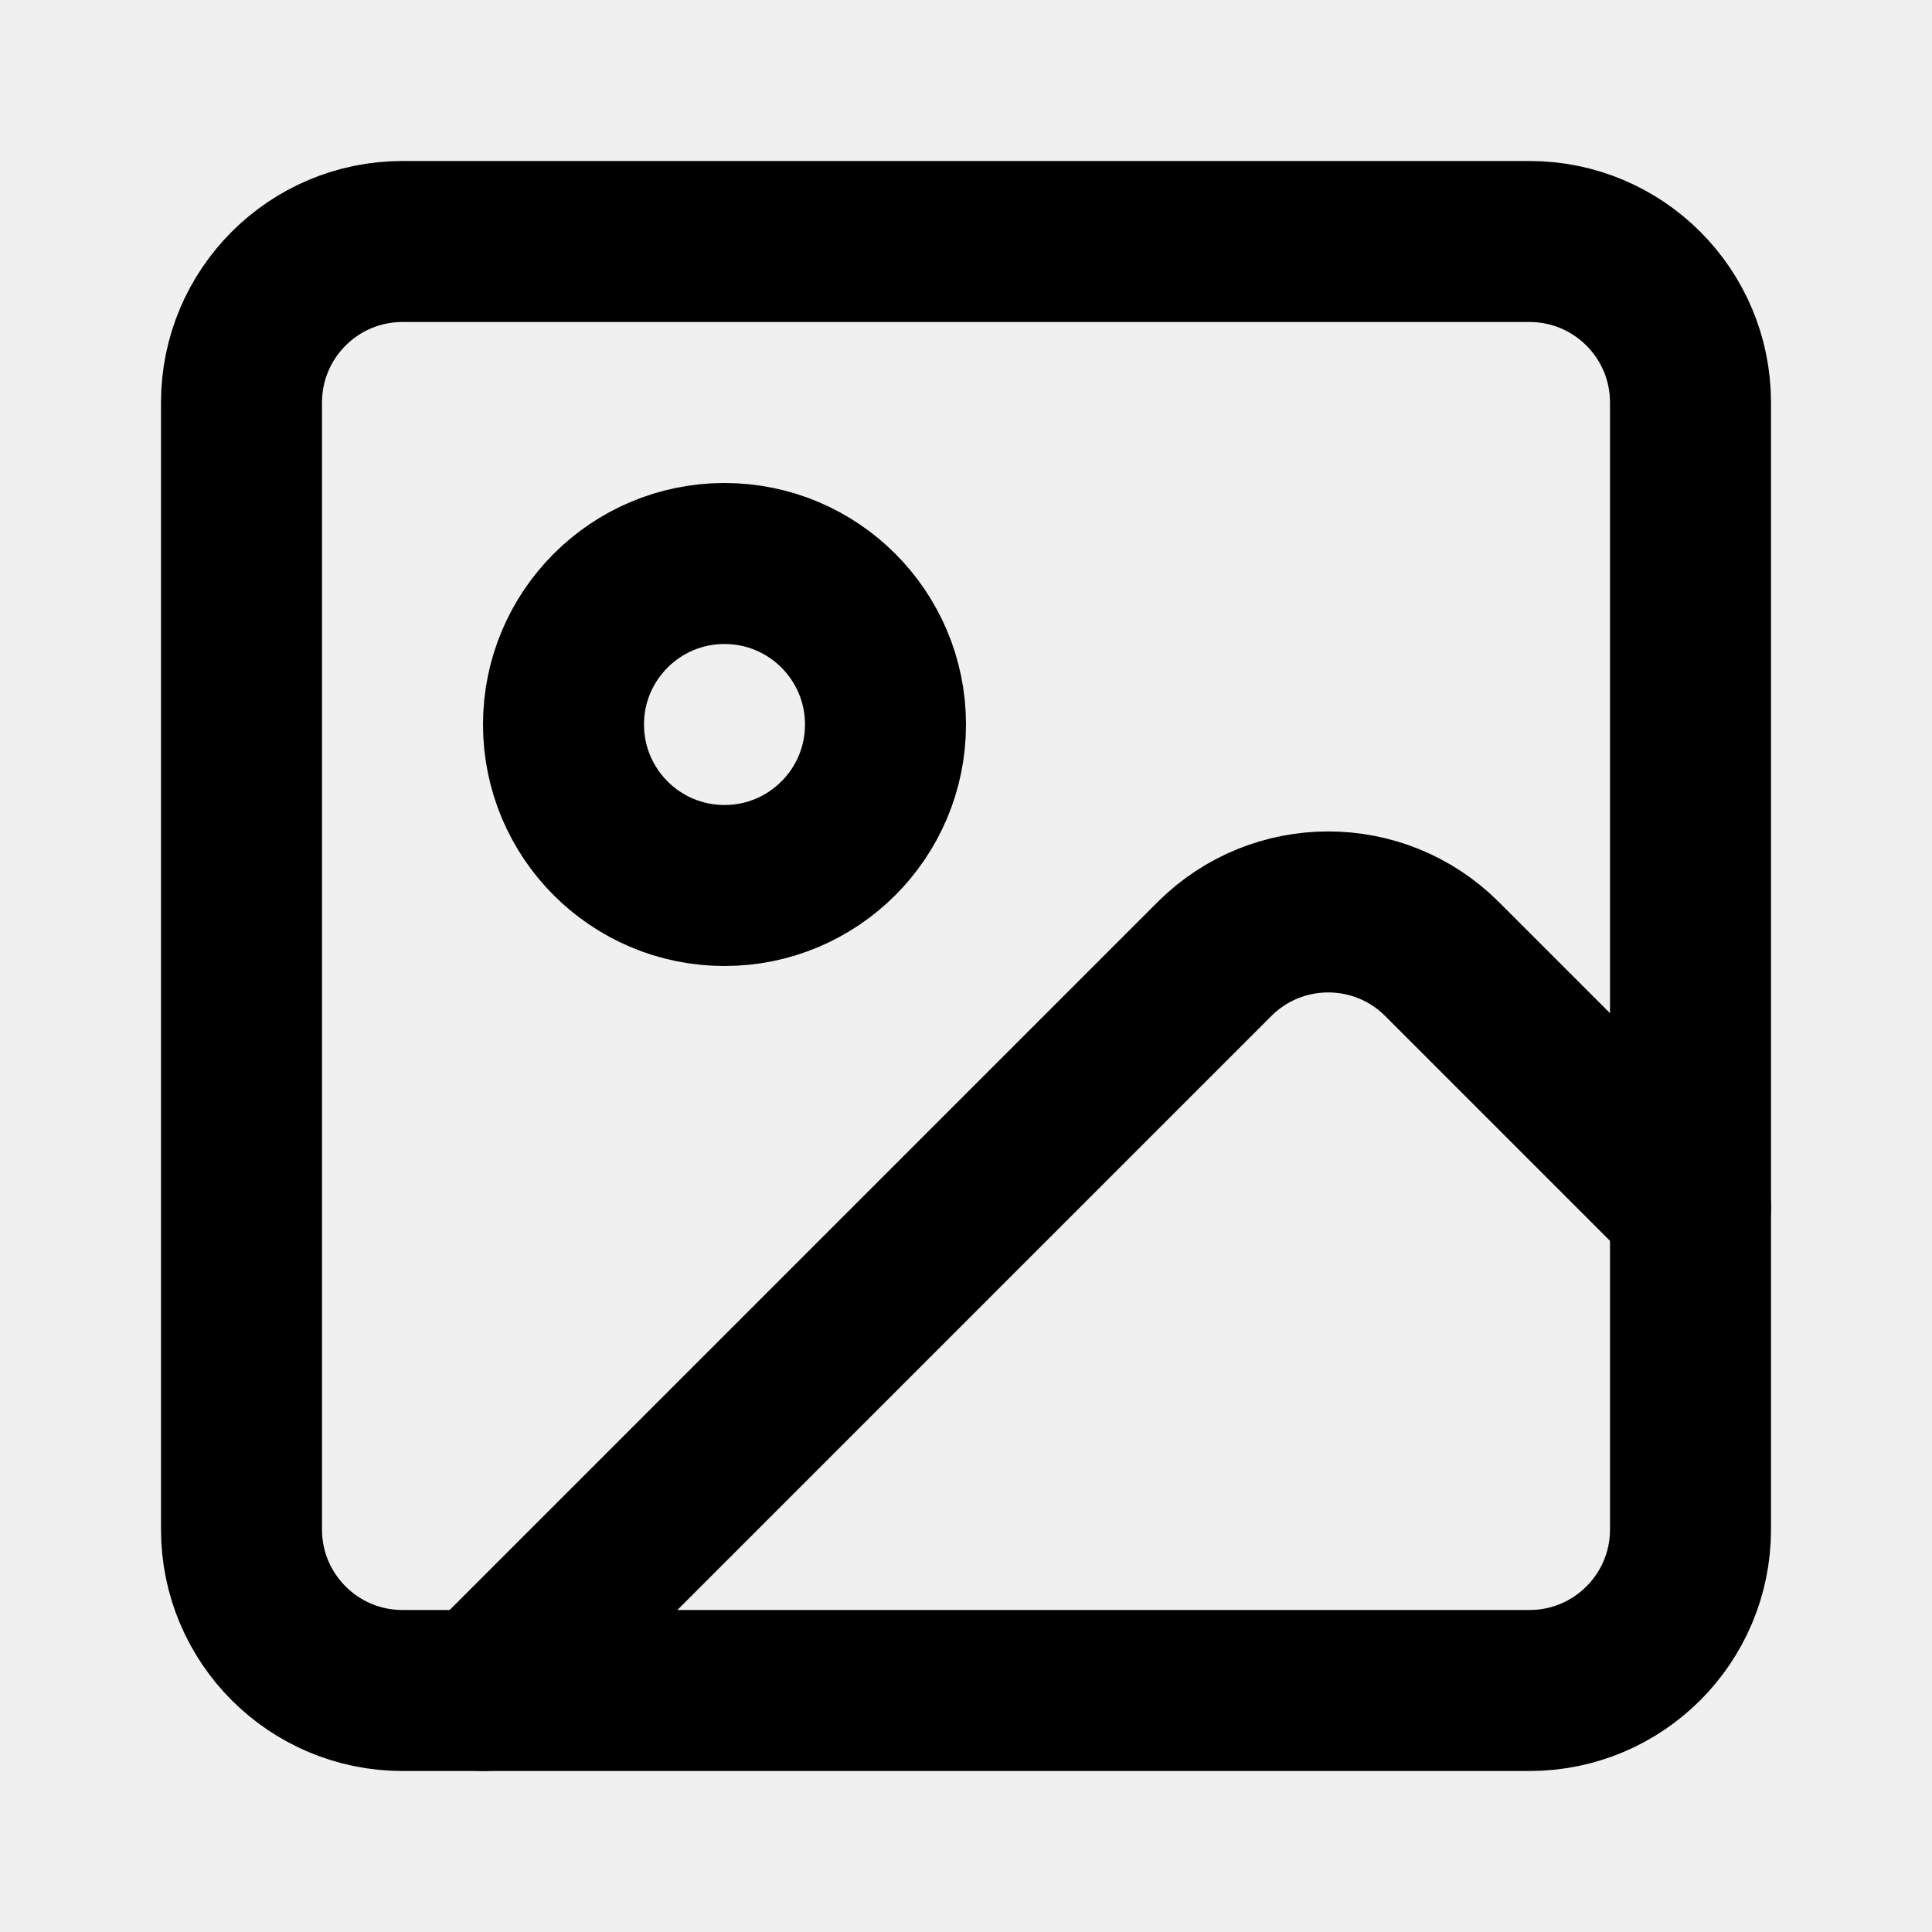
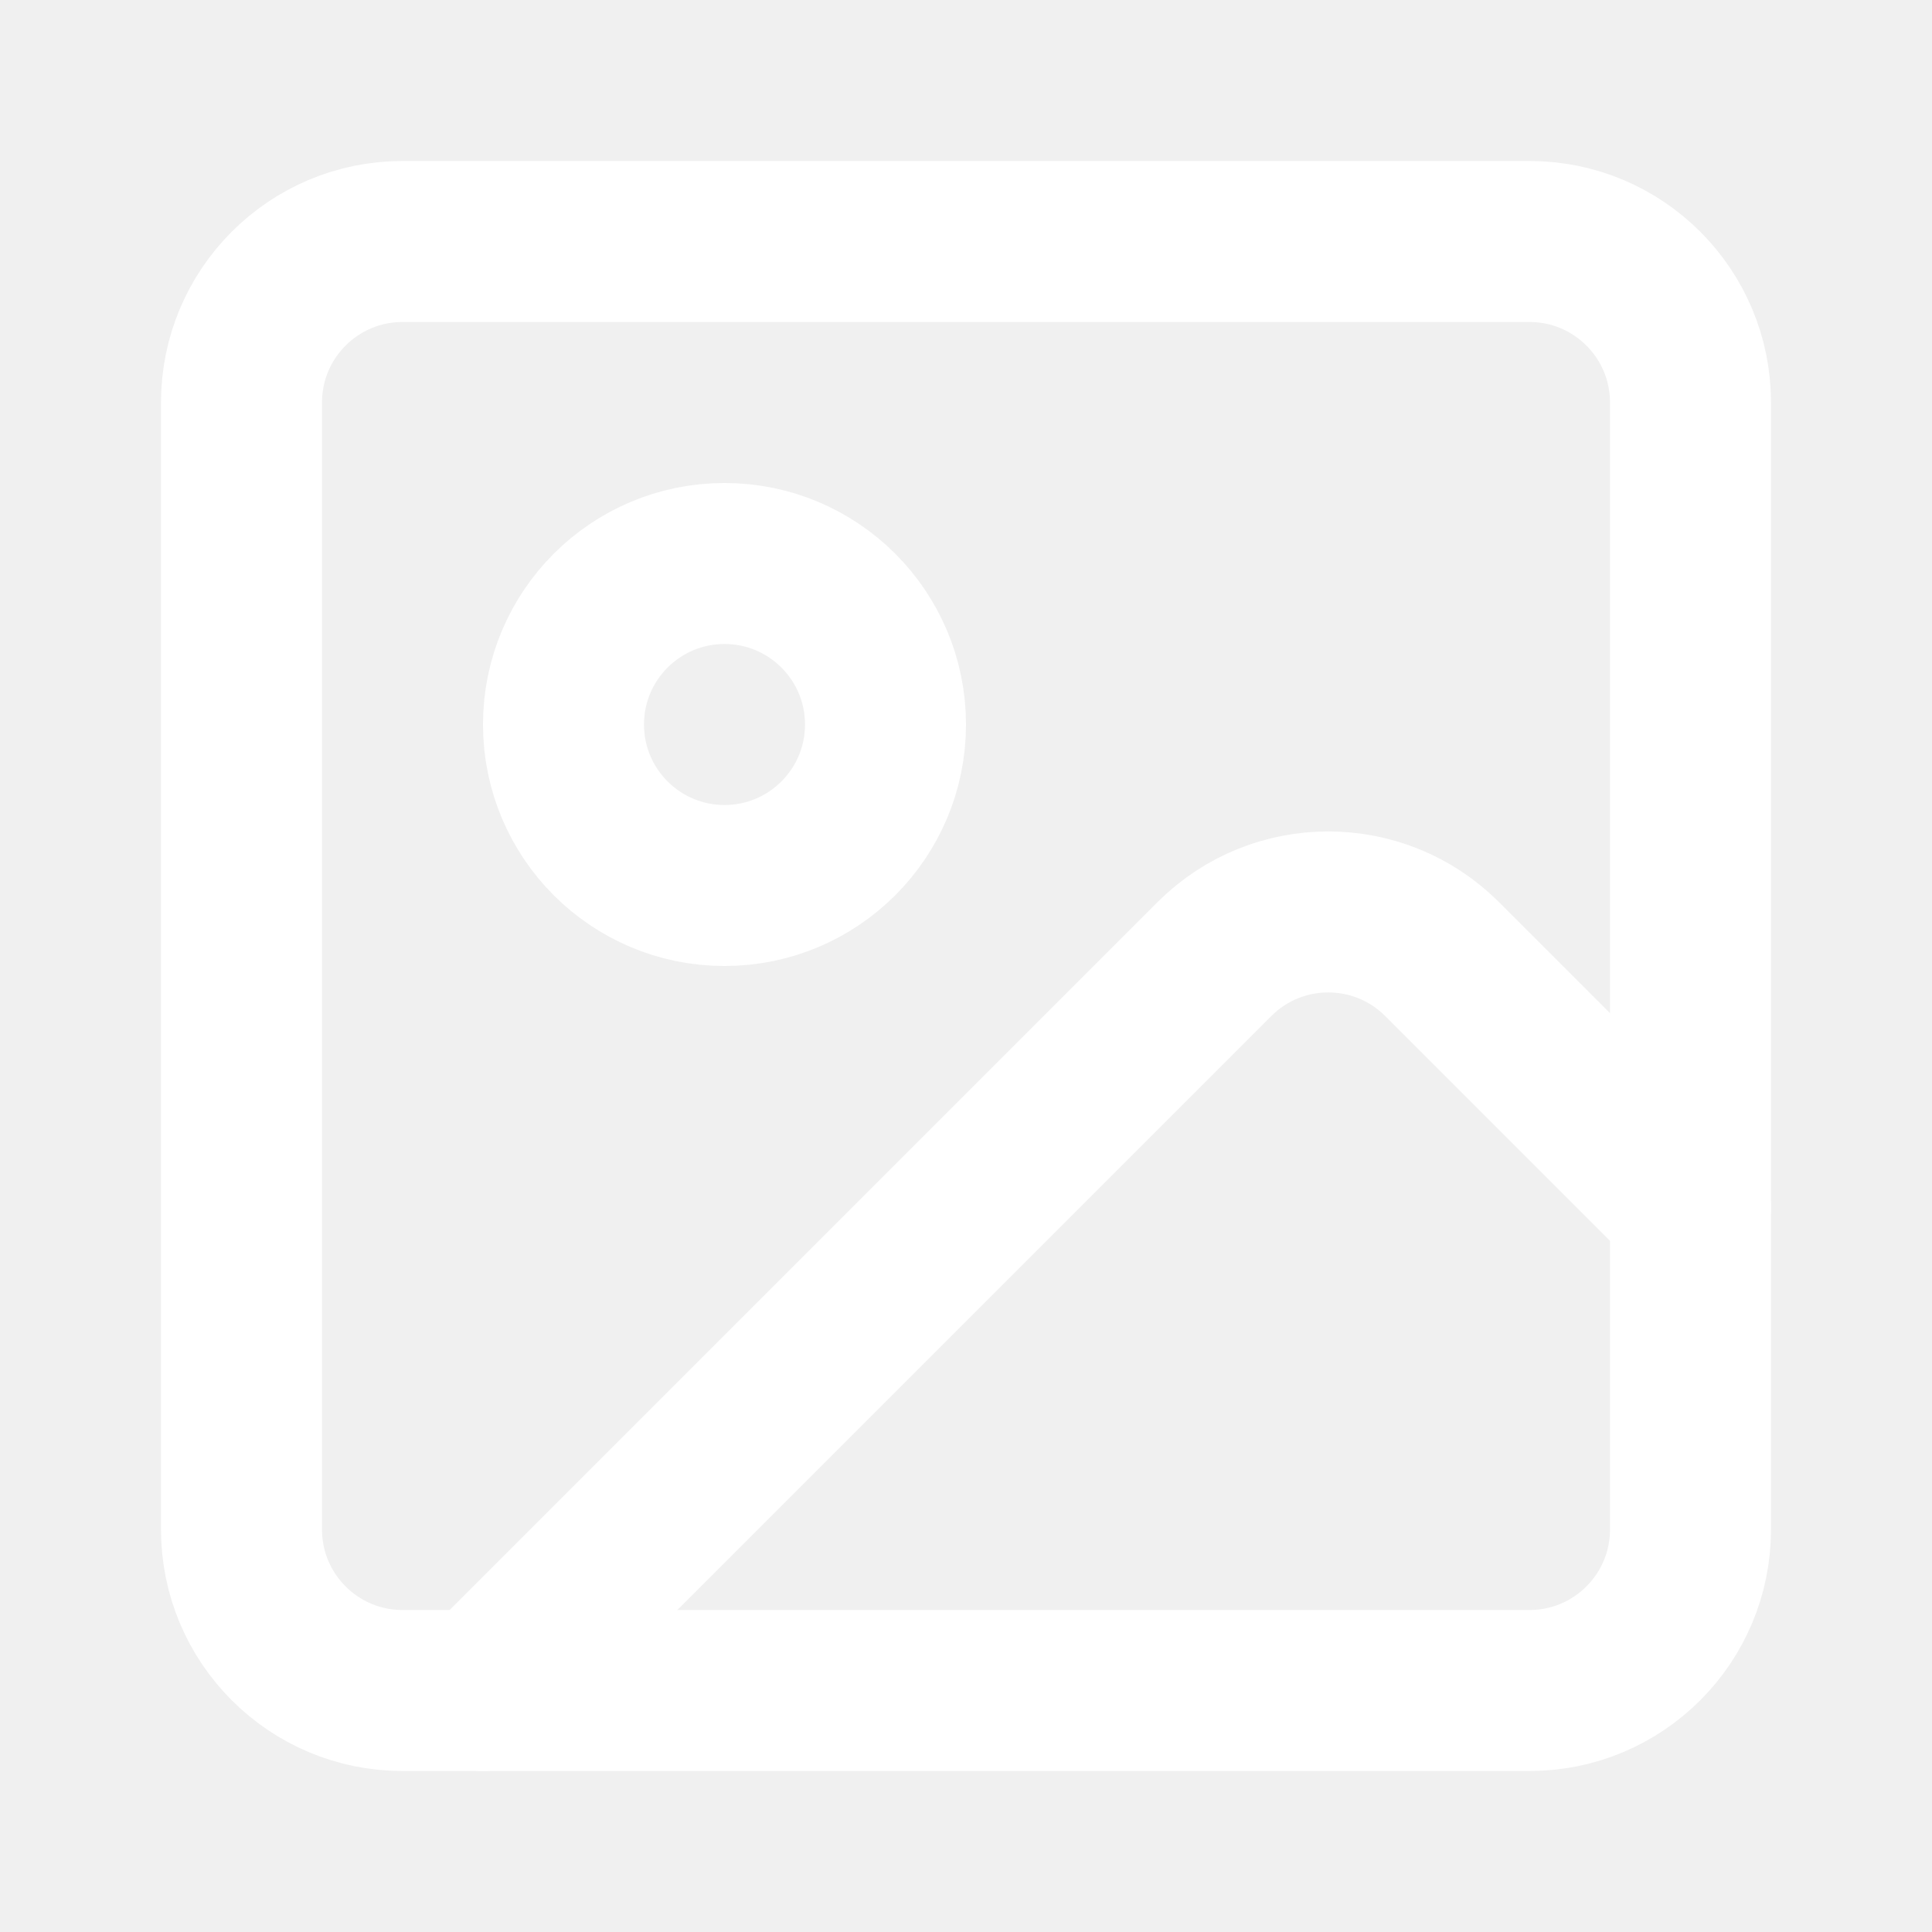
- <svg xmlns="http://www.w3.org/2000/svg" width="24" height="24" viewBox="0 0 24 24" fill="none" stroke="#000000" stroke-width="2" stroke-linecap="round" stroke-linejoin="round">
+ <svg xmlns="http://www.w3.org/2000/svg" width="24" height="24" viewBox="0 0 24 24" fill="none" stroke="#ffffff" stroke-width="2" stroke-linecap="round" stroke-linejoin="round">
  <rect x="3" y="3" width="18" height="18" rx="2" />
  <circle cx="9" cy="9" r="2" />
  <path d="m21 15-3.09-3.09a2 2 0 0 0-2.82 0L6 21" />
</svg>
